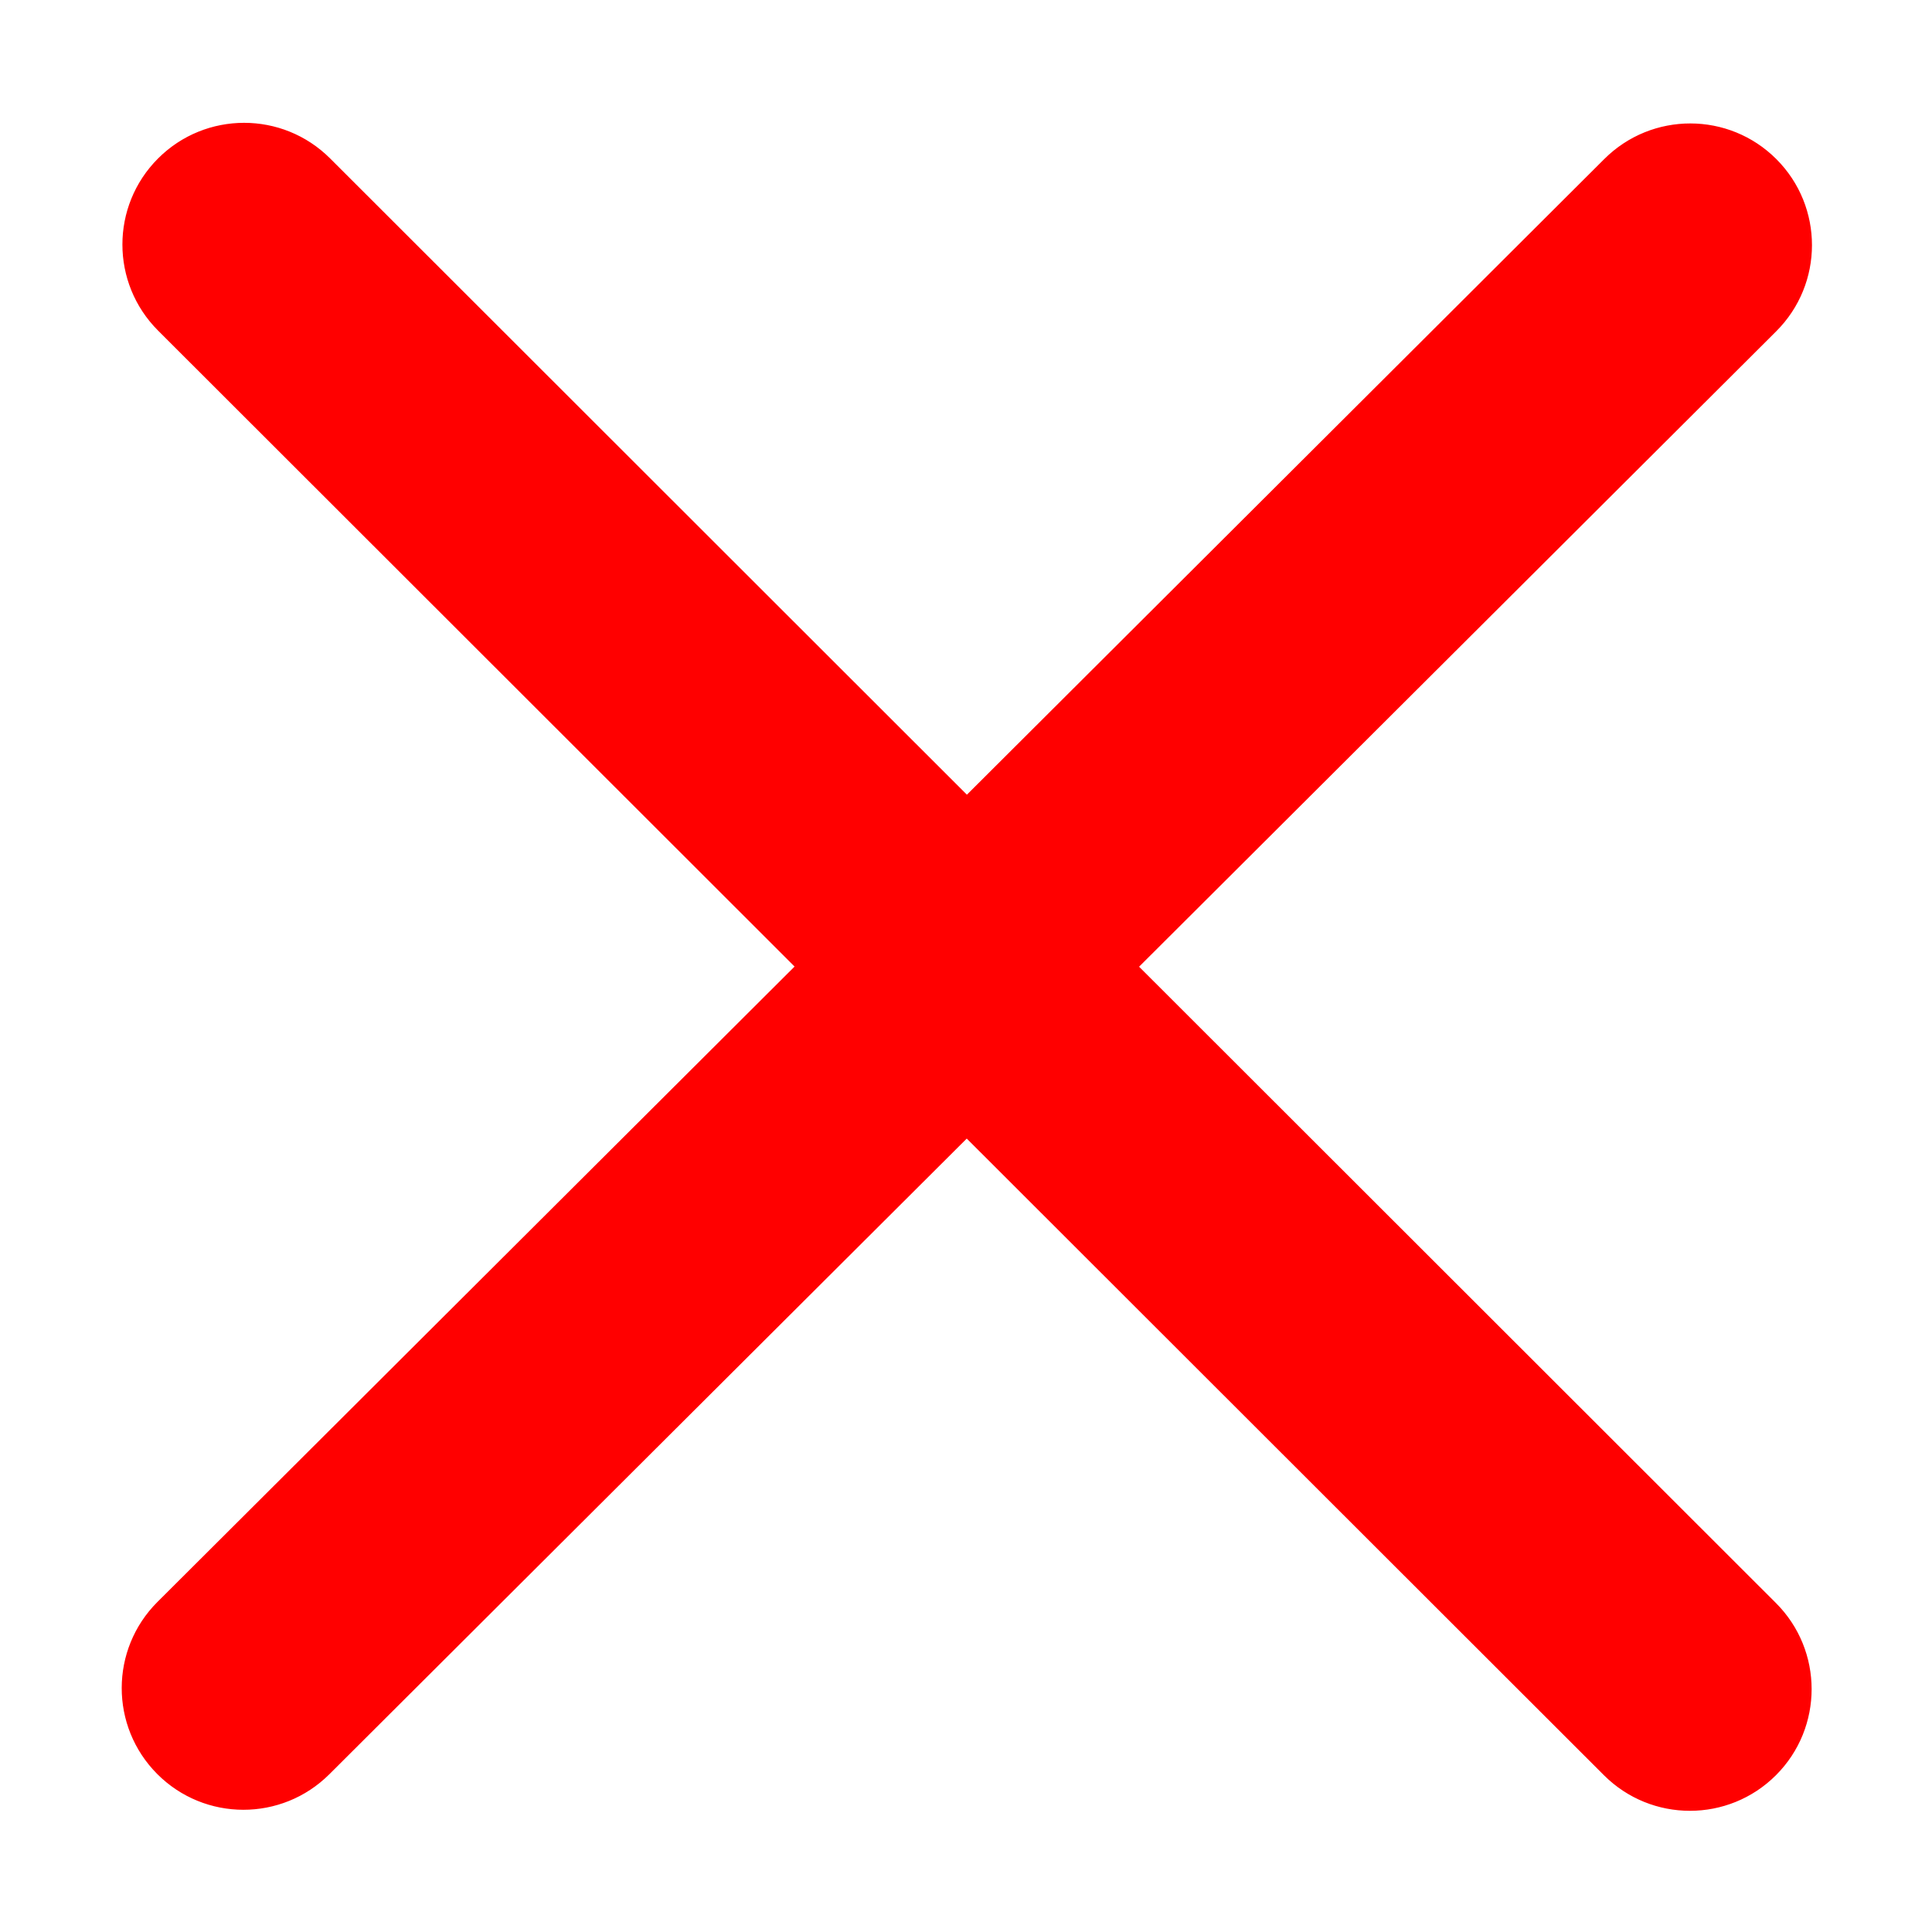
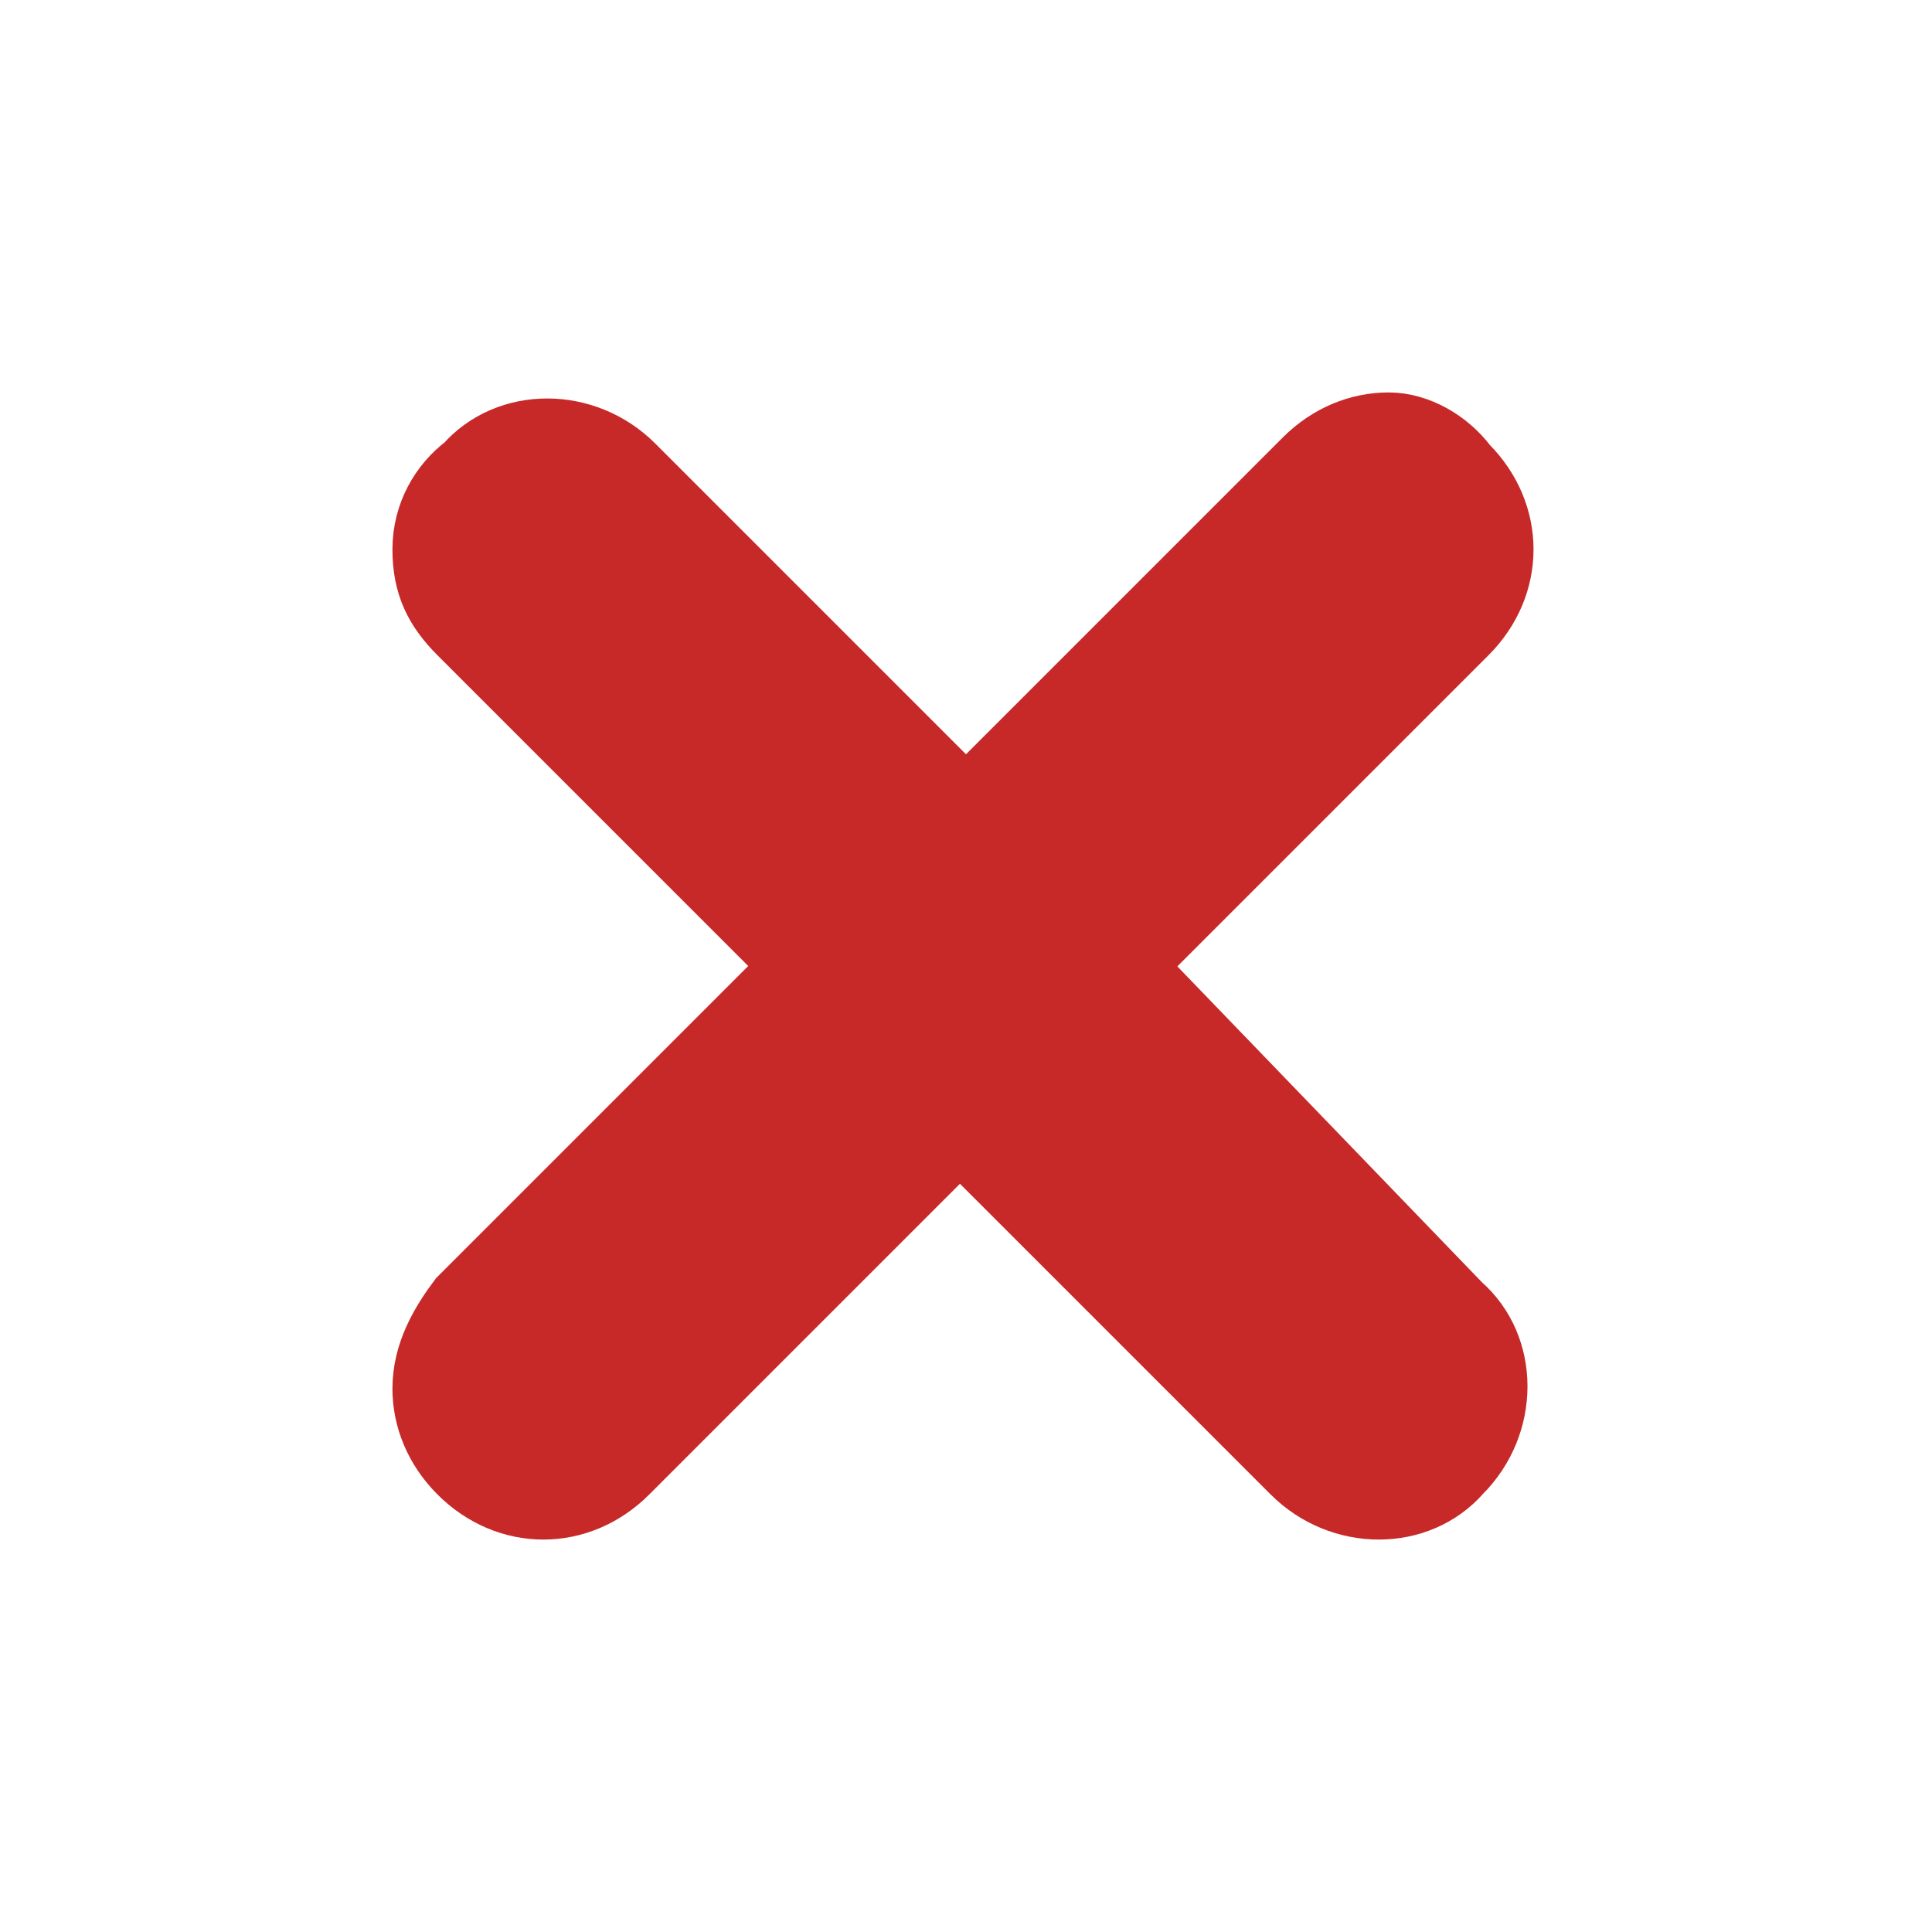
- <svg xmlns="http://www.w3.org/2000/svg" fill="#ff0000" width="800px" height="800px" viewBox="0 0 1024 1024" stroke="#ff0000">
+ <svg xmlns="http://www.w3.org/2000/svg" fill="#c72929" width="800px" height="800px" viewBox="0 0 32 32" stroke="#c72929">
  <g id="SVGRepo_bgCarrier" stroke-width="0" />
  <g id="SVGRepo_tracerCarrier" stroke-linecap="round" stroke-linejoin="round" />
  <g id="SVGRepo_iconCarrier">
-     <path d="M512.481 421.906L850.682 84.621c25.023-24.964 65.545-24.917 90.51.105s24.917 65.545-.105 90.51L603.03 512.377 940.94 850c25.003 24.984 25.017 65.507.033 90.51s-65.507 25.017-90.51.033L512.397 602.764 174.215 940.03c-25.023 24.964-65.545 24.917-90.51-.105s-24.917-65.545.105-90.51l338.038-337.122L84.14 174.872c-25.003-24.984-25.017-65.507-.033-90.51s65.507-25.017 90.51-.033L512.48 421.906z" />
+     <path d="M18.8,16l5.5-5.5c0.8-0.8,0.8-2,0-2.8l0,0C24,7.3,23.5,7,23,7c-0.5,0-1,0.2-1.4,0.6L16,13.2l-5.5-5.5 c-0.8-0.8-2.1-0.8-2.8,0C7.3,8,7,8.5,7,9.1s0.2,1,0.6,1.4l5.5,5.5l-5.5,5.5C7.3,21.9,7,22.4,7,23c0,0.5,0.2,1,0.6,1.4 C8,24.8,8.5,25,9,25c0.5,0,1-0.2,1.4-0.6l5.5-5.5l5.5,5.5c0.8,0.8,2.1,0.8,2.8,0c0.8-0.8,0.8-2.1,0-2.8L18.8,16z" />
  </g>
</svg>
